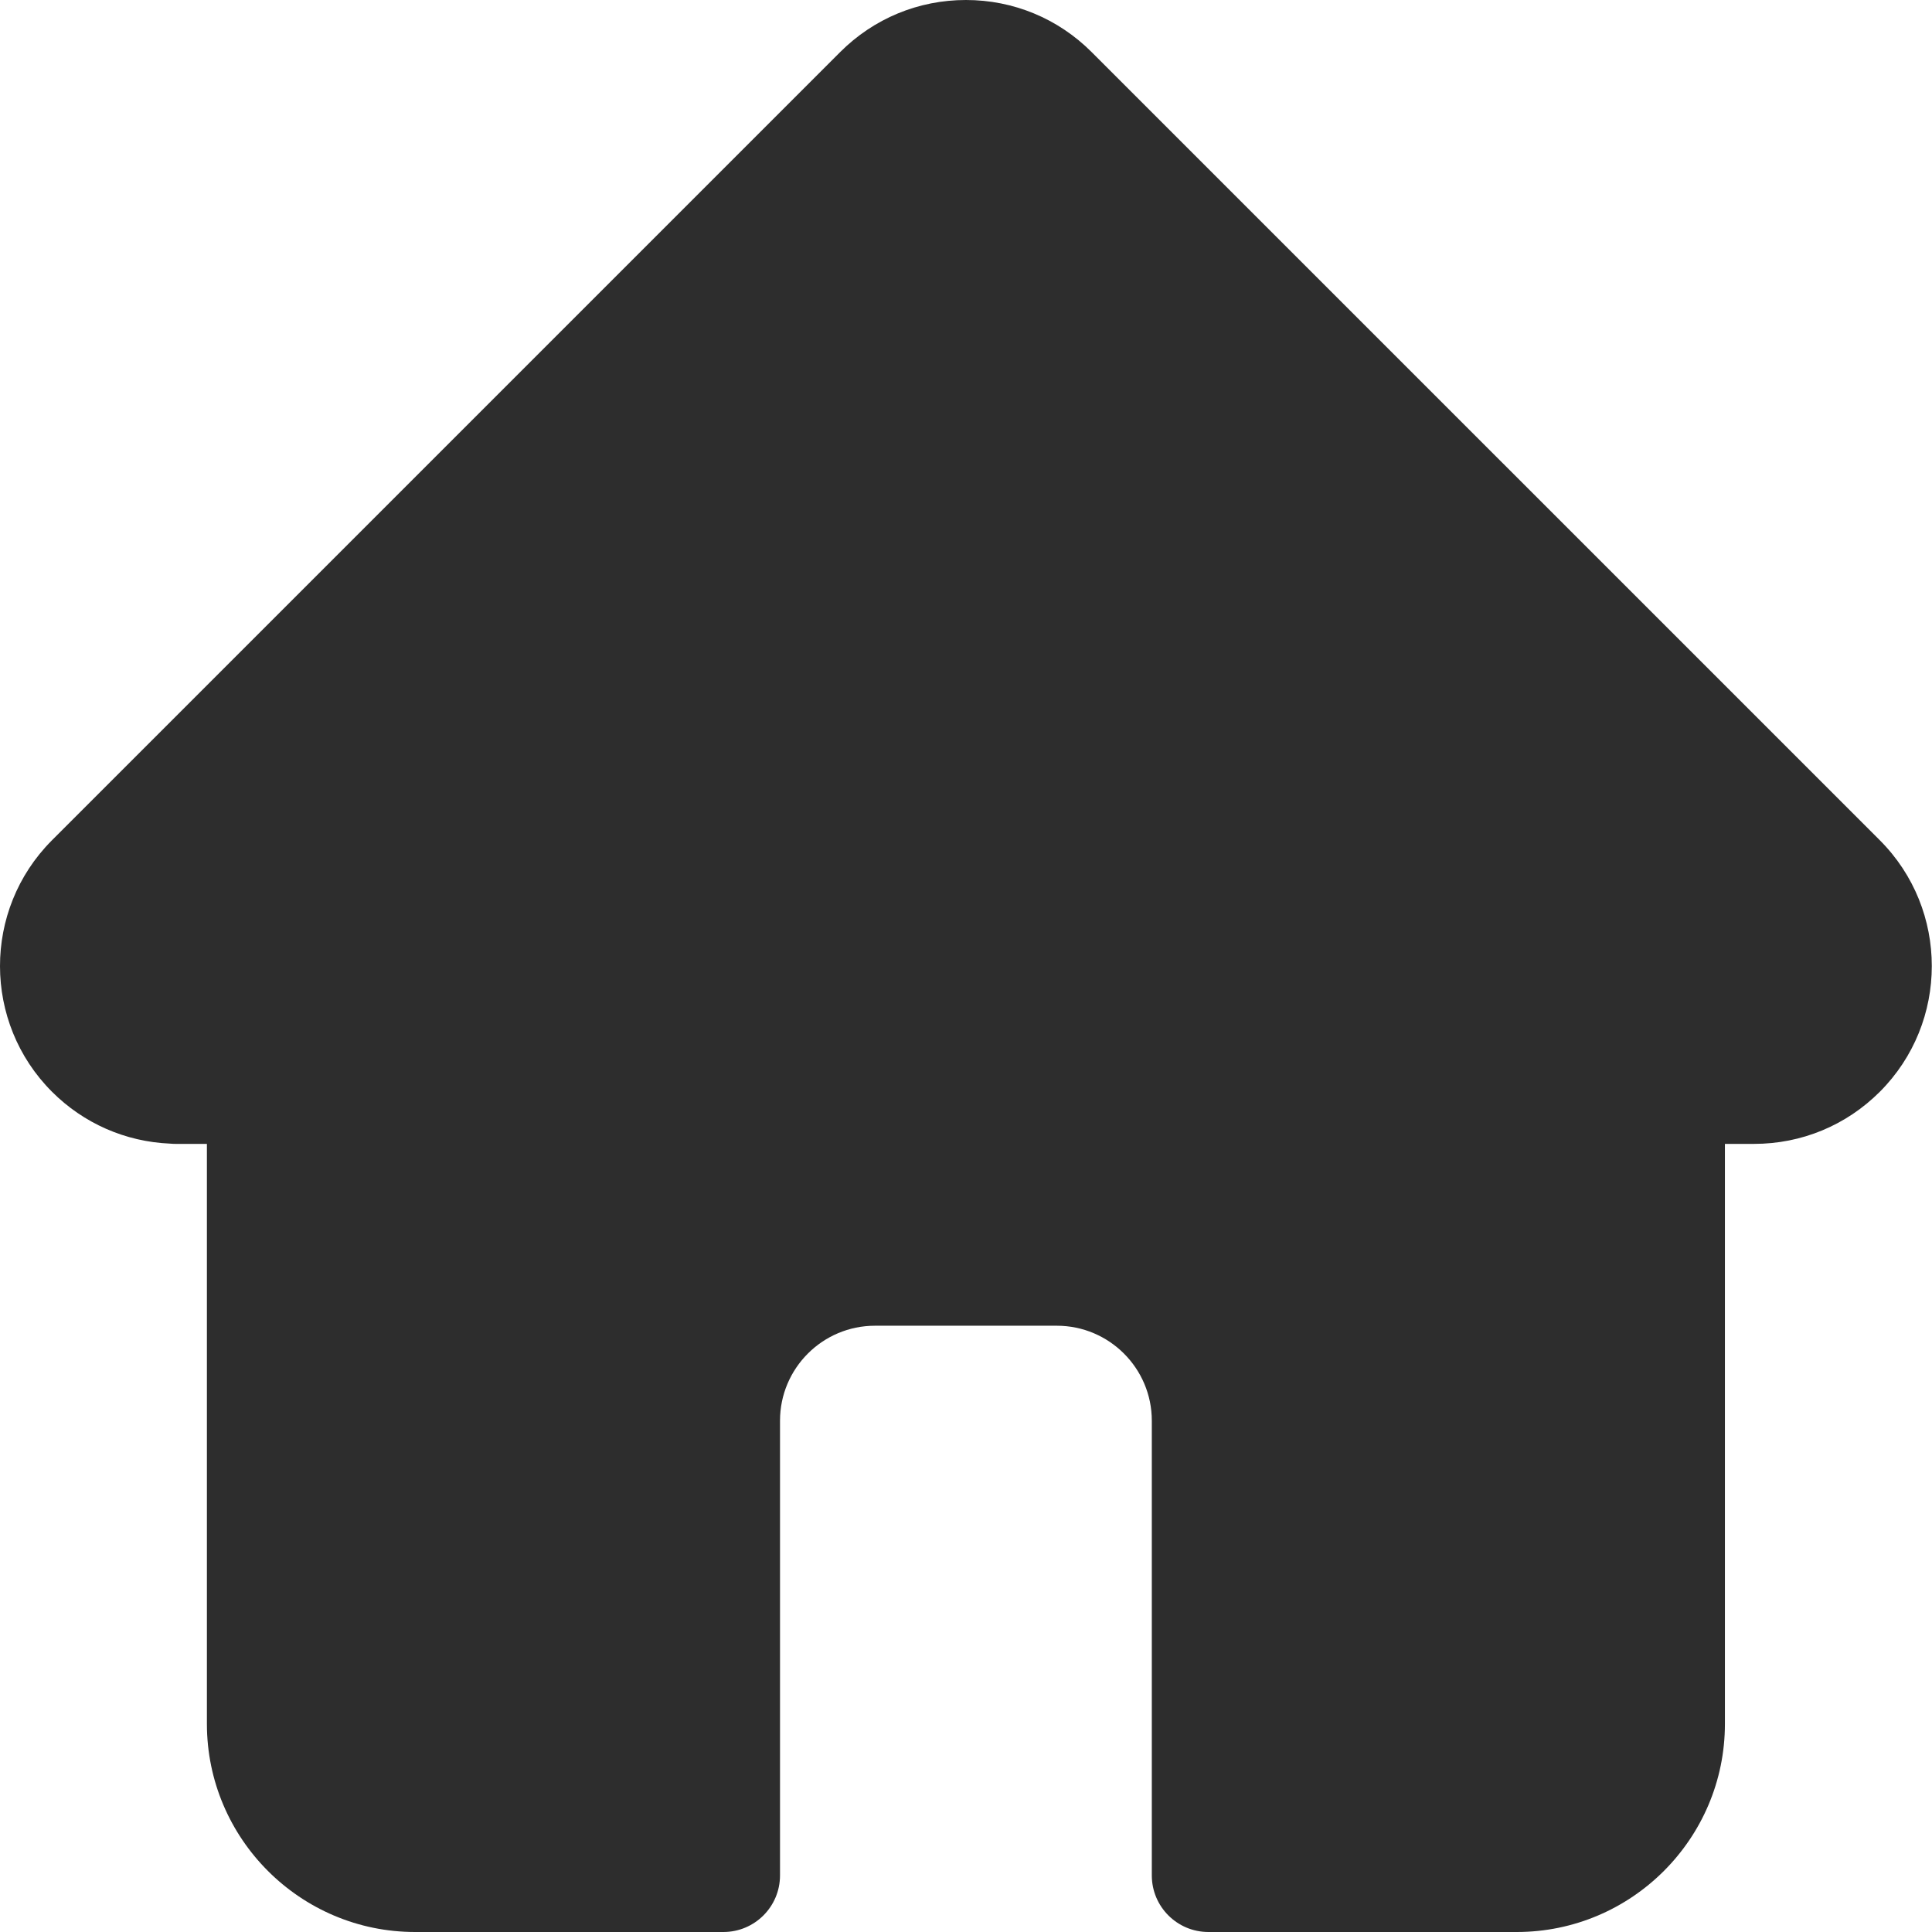
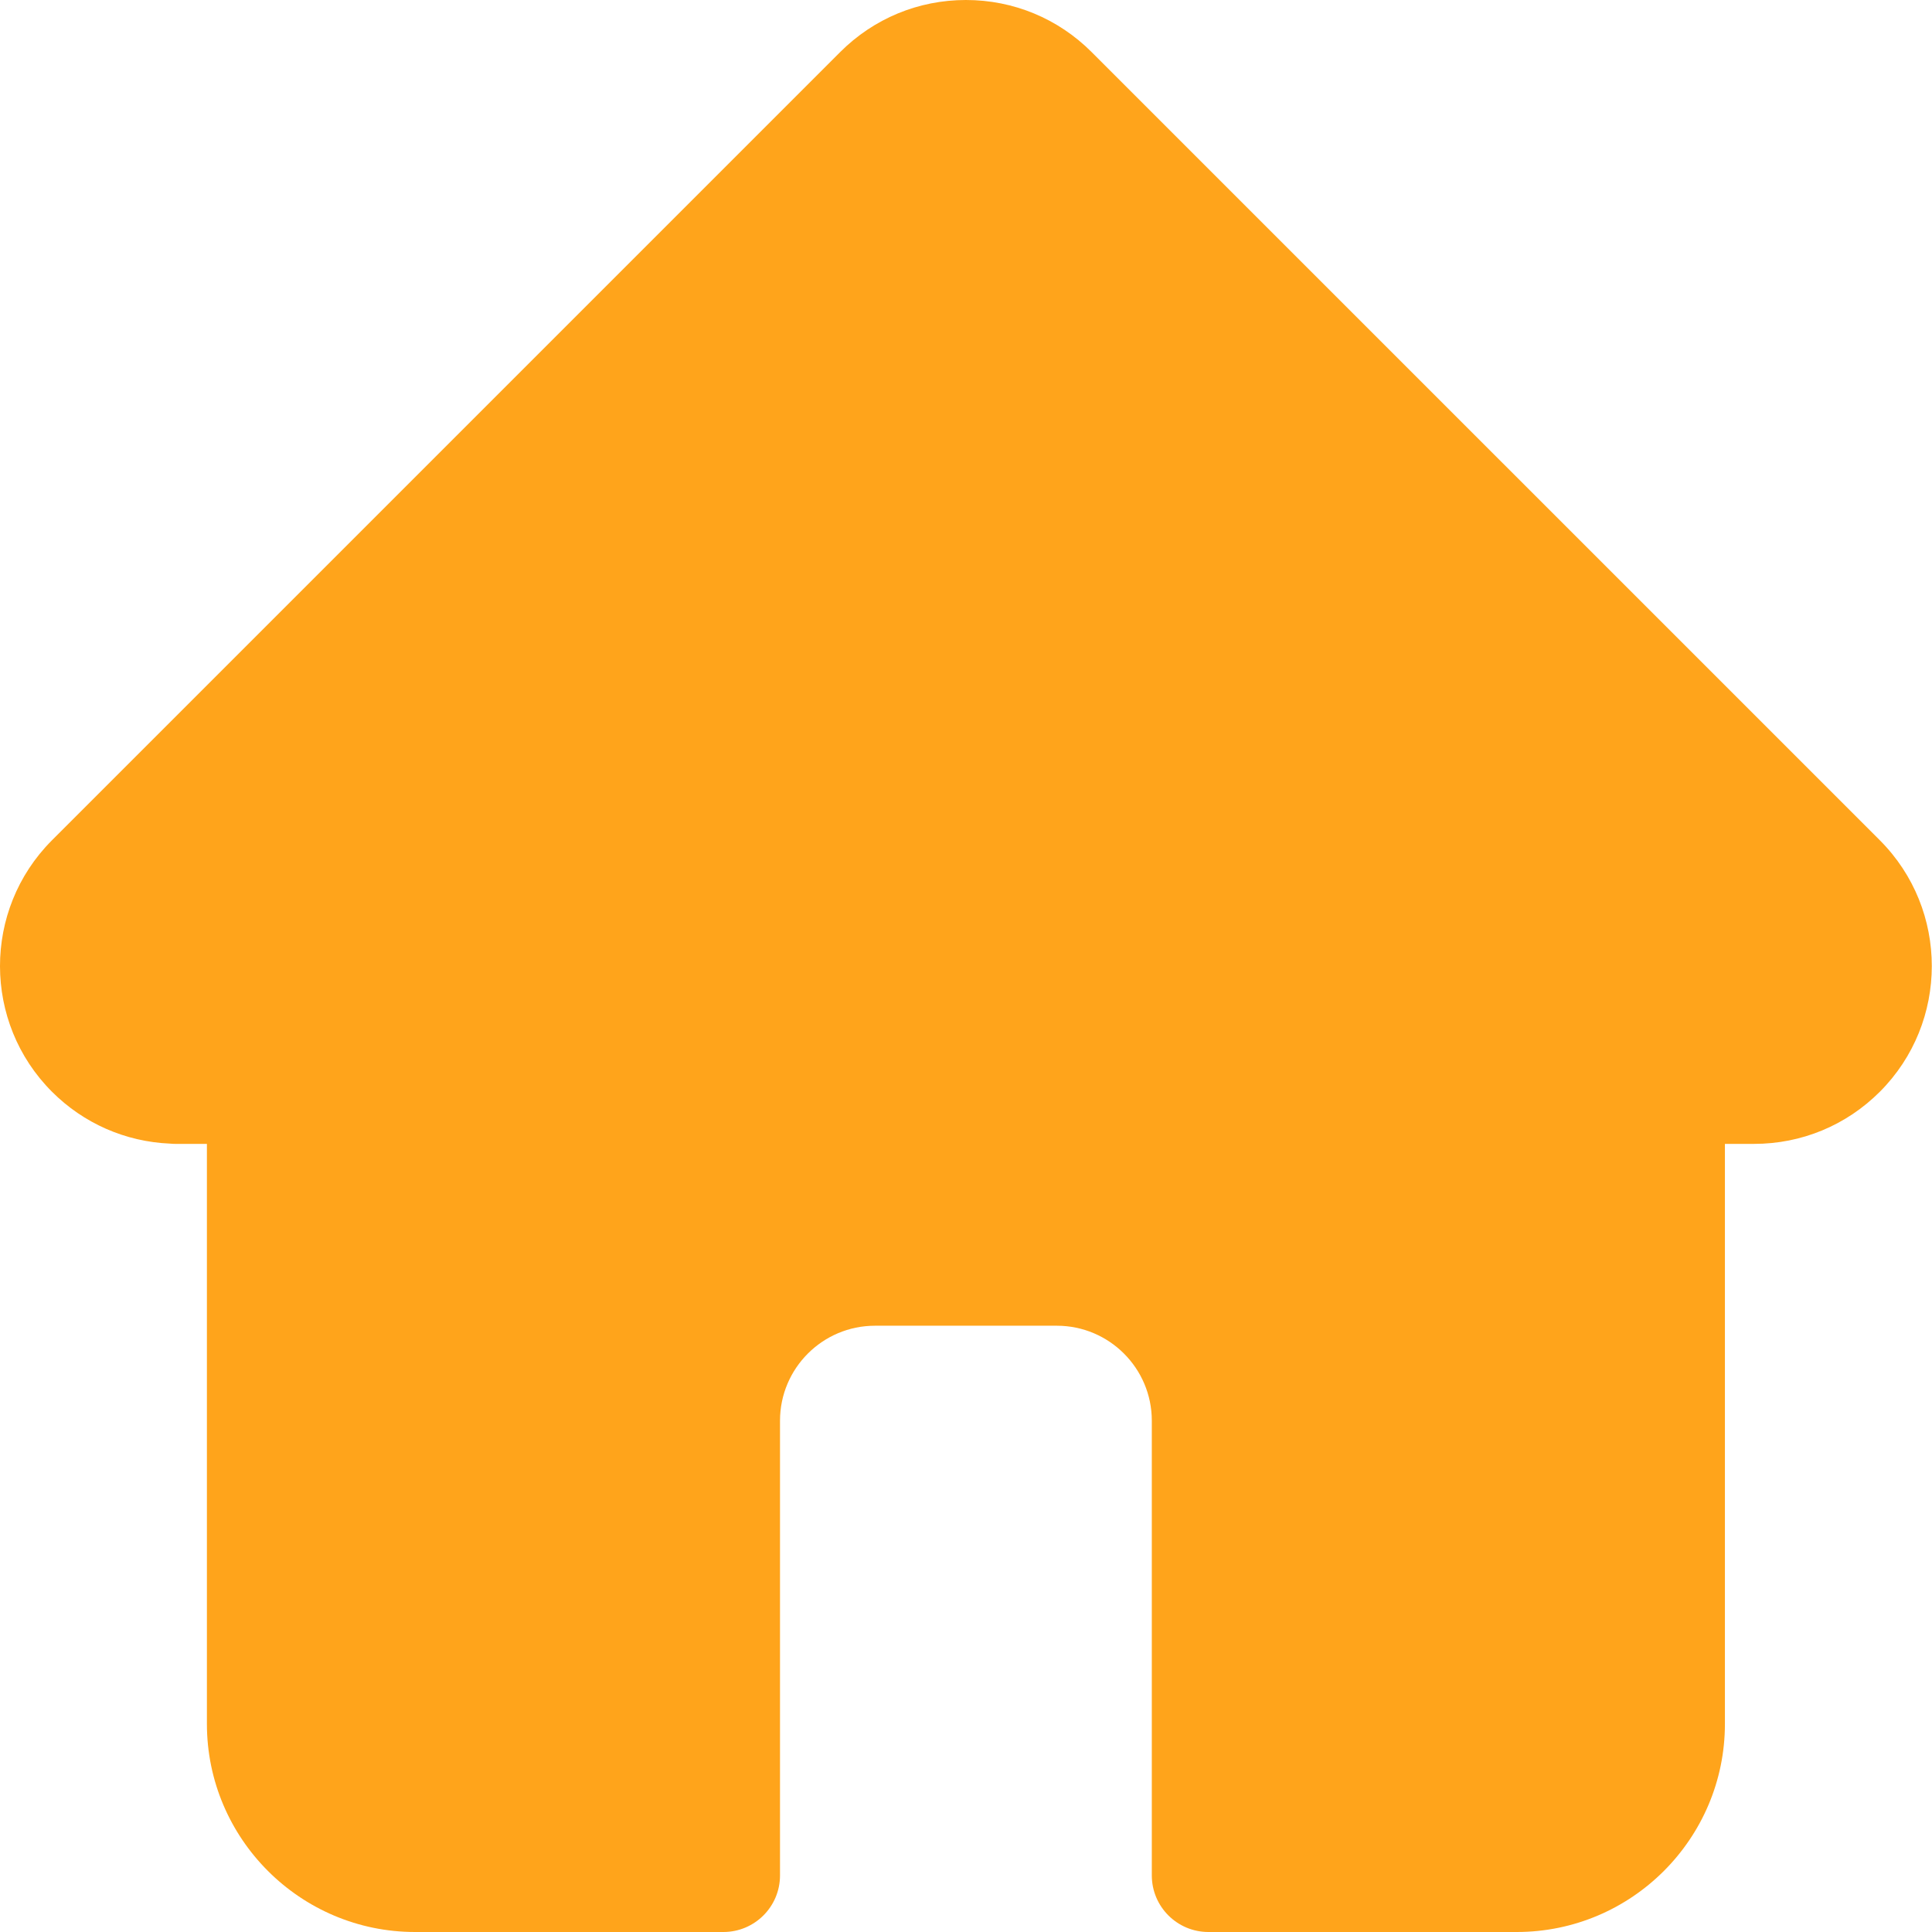
- <svg xmlns="http://www.w3.org/2000/svg" fill="#2d2d2d" height="512pt" viewBox="0 0 512 512" width="512pt">
+ <svg xmlns="http://www.w3.org/2000/svg" fill="#ffa41b" height="512pt" viewBox="0 0 512 512" width="512pt">
  <path d="m498.195 222.695c-.012-.012-.023-.023-.035-.035l-208.855-208.848c-8.902-8.906-20.738-13.812-33.328-13.812-12.59 0-24.426 4.902-33.332 13.809l-208.746 208.742c-.07.07-.141.145-.211.215-18.281 18.387-18.25 48.219.09 66.559 8.379 8.383 19.445 13.238 31.277 13.746.48.047.965.07 1.453.07h8.324v153.699c0 30.414 24.746 55.16 55.168 55.16h81.711c8.281 0 15-6.715 15-15v-120.5c0-13.879 11.289-25.168 25.168-25.168h48.195c13.879 0 25.168 11.289 25.168 25.168v120.5c0 8.285 6.715 15 15 15h81.711c30.422 0 55.168-24.746 55.168-55.16v-153.699h7.719c12.586 0 24.422-4.902 33.332-13.809 18.359-18.371 18.367-48.254.023-66.637zm0 0" />
</svg>
